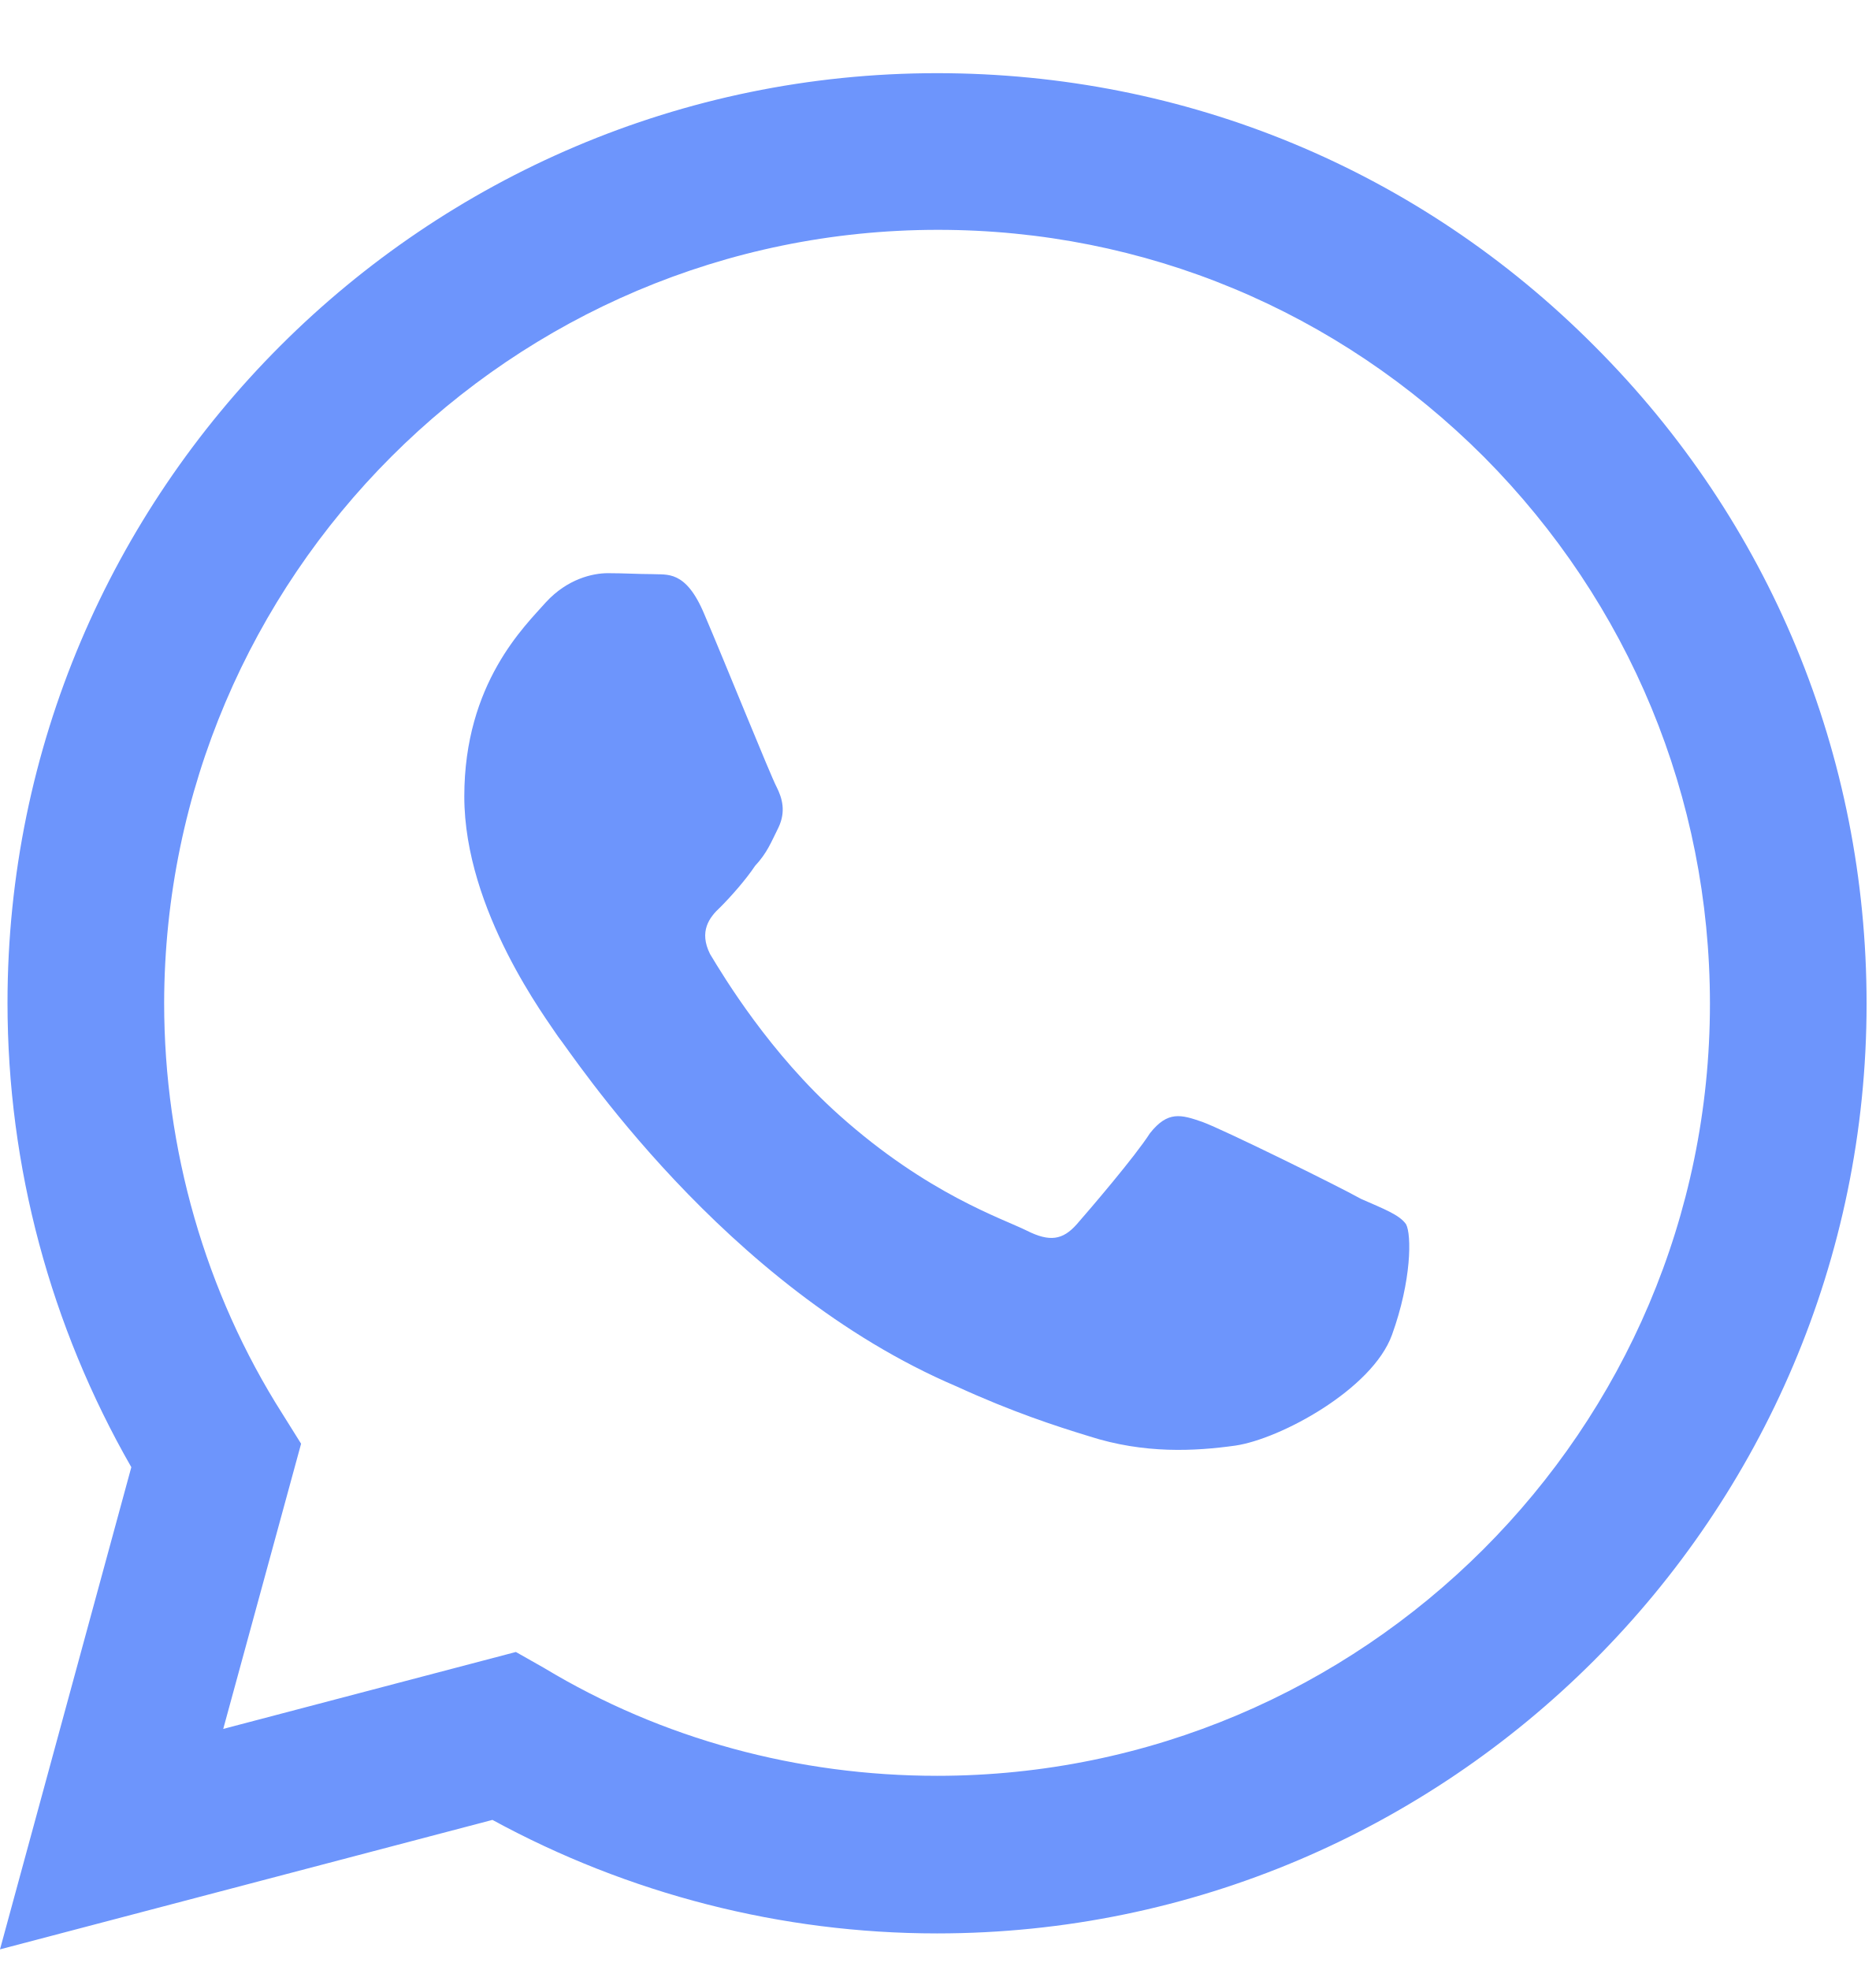
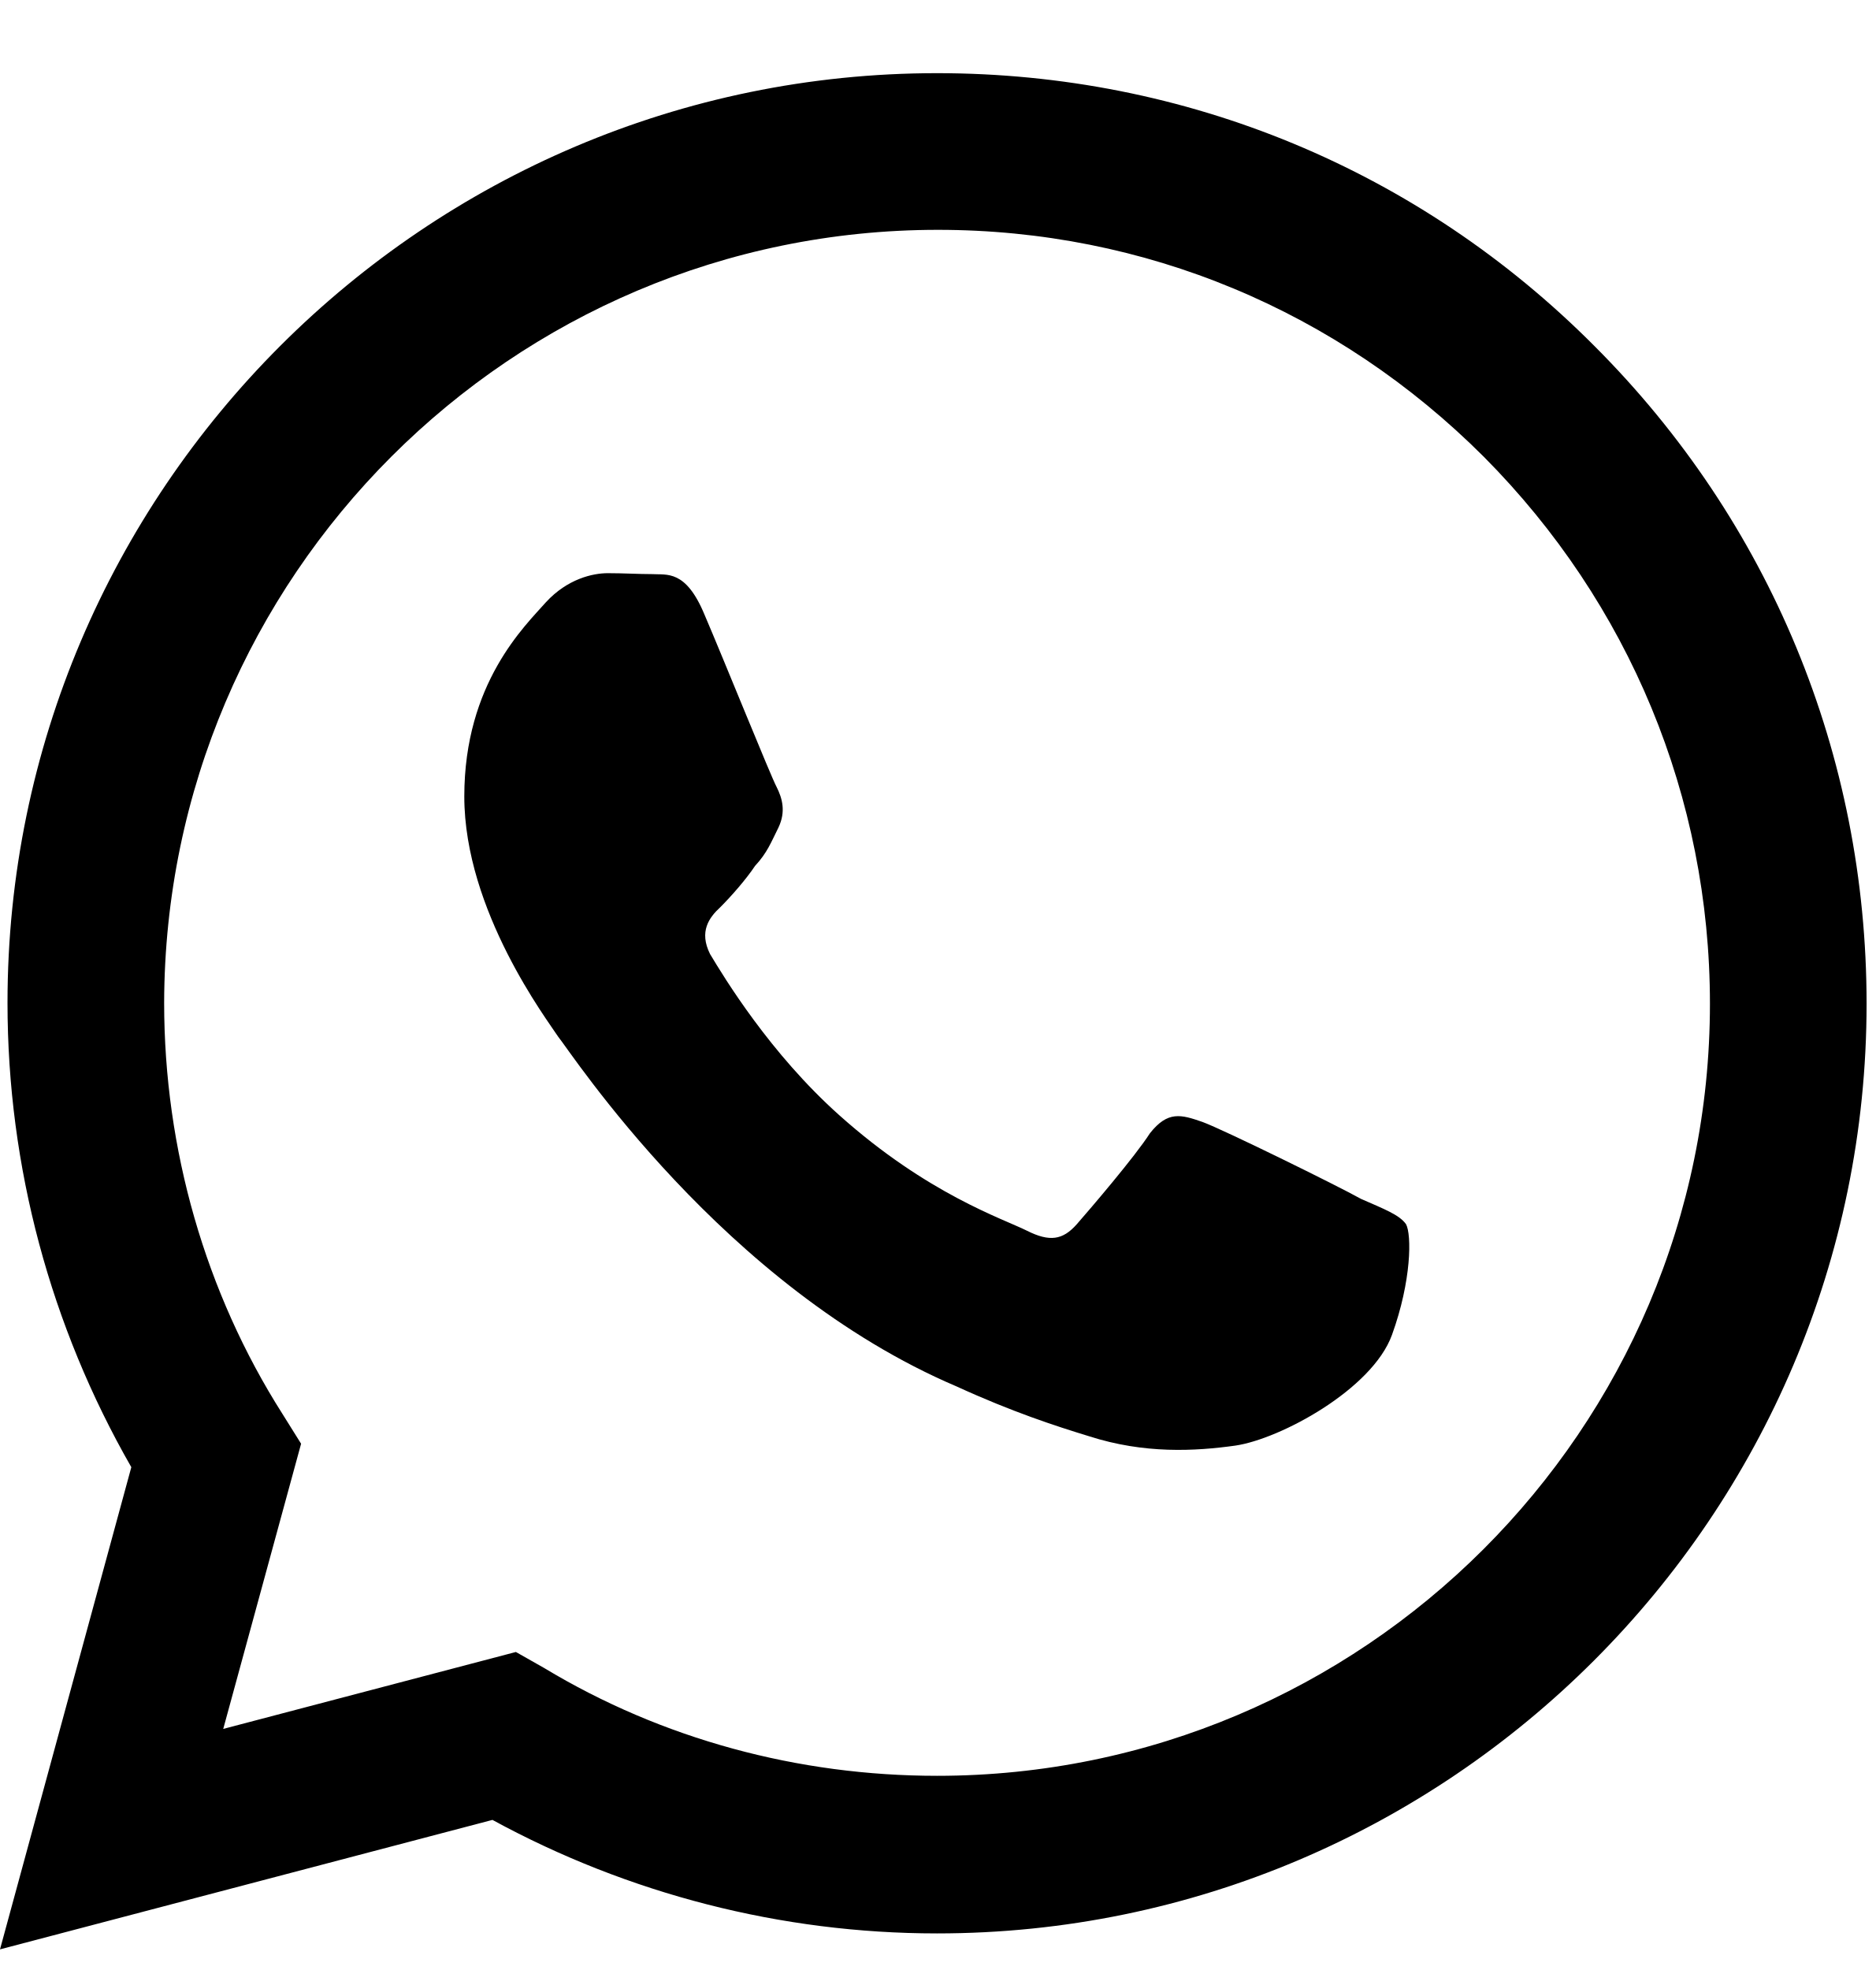
- <svg xmlns="http://www.w3.org/2000/svg" width="20" height="21" viewBox="0 0 20 21" fill="none">
-   <path d="M9.99 0.78C4.53 0.78 0.08 5.23 0.08 10.69C0.08 12.44 0.54 14.14 1.4 15.64L0 20.78L5.25 19.4C6.7 20.19 8.33 20.61 9.99 20.61C15.45 20.61 19.9 16.16 19.9 10.7C19.9 8.05 18.87 5.56 17 3.69C15.13 1.81 12.64 0.78 9.99 0.78ZM10 2.45C12.2 2.45 14.26 3.31 15.82 4.87C17.37 6.43 18.23 8.5 18.23 10.7C18.23 15.24 14.53 18.93 9.99 18.93C8.51 18.93 7.06 18.54 5.8 17.78L5.5 17.61L2.38 18.43L3.21 15.39L3.01 15.07C2.19 13.78 1.75 12.25 1.75 10.69C1.76 6.15 5.45 2.45 10 2.45ZM6.48 6.11C6.32 6.11 6.05 6.17 5.82 6.42C5.6 6.67 4.95 7.28 4.95 8.49C4.95 9.71 5.84 10.88 5.95 11.05C6.09 11.22 7.71 13.72 10.2 14.78C10.79 15.05 11.25 15.2 11.61 15.31C12.2 15.5 12.74 15.47 13.17 15.41C13.65 15.34 14.63 14.81 14.84 14.23C15.05 13.65 15.05 13.16 14.99 13.05C14.92 12.95 14.76 12.89 14.51 12.78C14.26 12.64 13.04 12.04 12.82 11.96C12.59 11.88 12.45 11.84 12.26 12.08C12.1 12.33 11.62 12.89 11.48 13.05C11.33 13.22 11.19 13.24 10.95 13.12C10.69 12.99 9.89 12.73 8.95 11.89C8.21 11.23 7.72 10.42 7.57 10.17C7.45 9.93 7.56 9.78 7.68 9.67C7.79 9.56 7.95 9.38 8.05 9.23C8.18 9.09 8.22 8.98 8.3 8.82C8.38 8.65 8.34 8.51 8.28 8.39C8.22 8.28 7.72 7.04 7.51 6.55C7.31 6.07 7.11 6.13 6.95 6.12C6.81 6.12 6.65 6.11 6.48 6.11Z" fill="#6D95FC" />
+ <svg xmlns="http://www.w3.org/2000/svg" width="20" height="21" viewBox="0 0 20 21">
+   <path d="M9.99 0.78C4.53 0.78 0.08 5.23 0.08 10.69C0.08 12.44 0.54 14.14 1.4 15.64L0 20.78L5.25 19.4C6.7 20.19 8.33 20.61 9.99 20.61C15.45 20.61 19.9 16.16 19.9 10.7C19.9 8.05 18.87 5.56 17 3.69C15.13 1.81 12.64 0.78 9.99 0.78ZM10 2.45C12.2 2.45 14.26 3.31 15.82 4.87C17.37 6.43 18.23 8.5 18.23 10.7C18.23 15.24 14.53 18.93 9.99 18.93C8.51 18.93 7.06 18.54 5.8 17.78L5.5 17.61L2.38 18.43L3.21 15.39L3.01 15.07C2.19 13.78 1.75 12.25 1.75 10.69C1.76 6.15 5.45 2.45 10 2.45ZM6.48 6.11C6.32 6.11 6.05 6.17 5.82 6.42C5.6 6.67 4.95 7.28 4.95 8.49C4.95 9.71 5.84 10.88 5.95 11.05C6.09 11.22 7.71 13.72 10.2 14.78C10.79 15.05 11.25 15.2 11.61 15.31C12.2 15.5 12.74 15.47 13.17 15.41C13.65 15.34 14.63 14.81 14.84 14.23C15.05 13.65 15.05 13.16 14.99 13.05C14.92 12.95 14.76 12.89 14.51 12.78C14.26 12.64 13.04 12.04 12.82 11.96C12.59 11.88 12.45 11.84 12.26 12.08C12.1 12.33 11.62 12.89 11.48 13.05C11.33 13.22 11.19 13.24 10.95 13.12C10.69 12.99 9.89 12.73 8.95 11.89C8.21 11.23 7.72 10.42 7.57 10.17C7.45 9.93 7.56 9.78 7.68 9.67C7.79 9.56 7.95 9.38 8.05 9.23C8.18 9.09 8.22 8.98 8.3 8.82C8.38 8.65 8.34 8.51 8.28 8.39C8.22 8.28 7.72 7.04 7.51 6.55C7.31 6.07 7.11 6.13 6.95 6.12C6.81 6.12 6.65 6.11 6.48 6.11Z" />
</svg>
